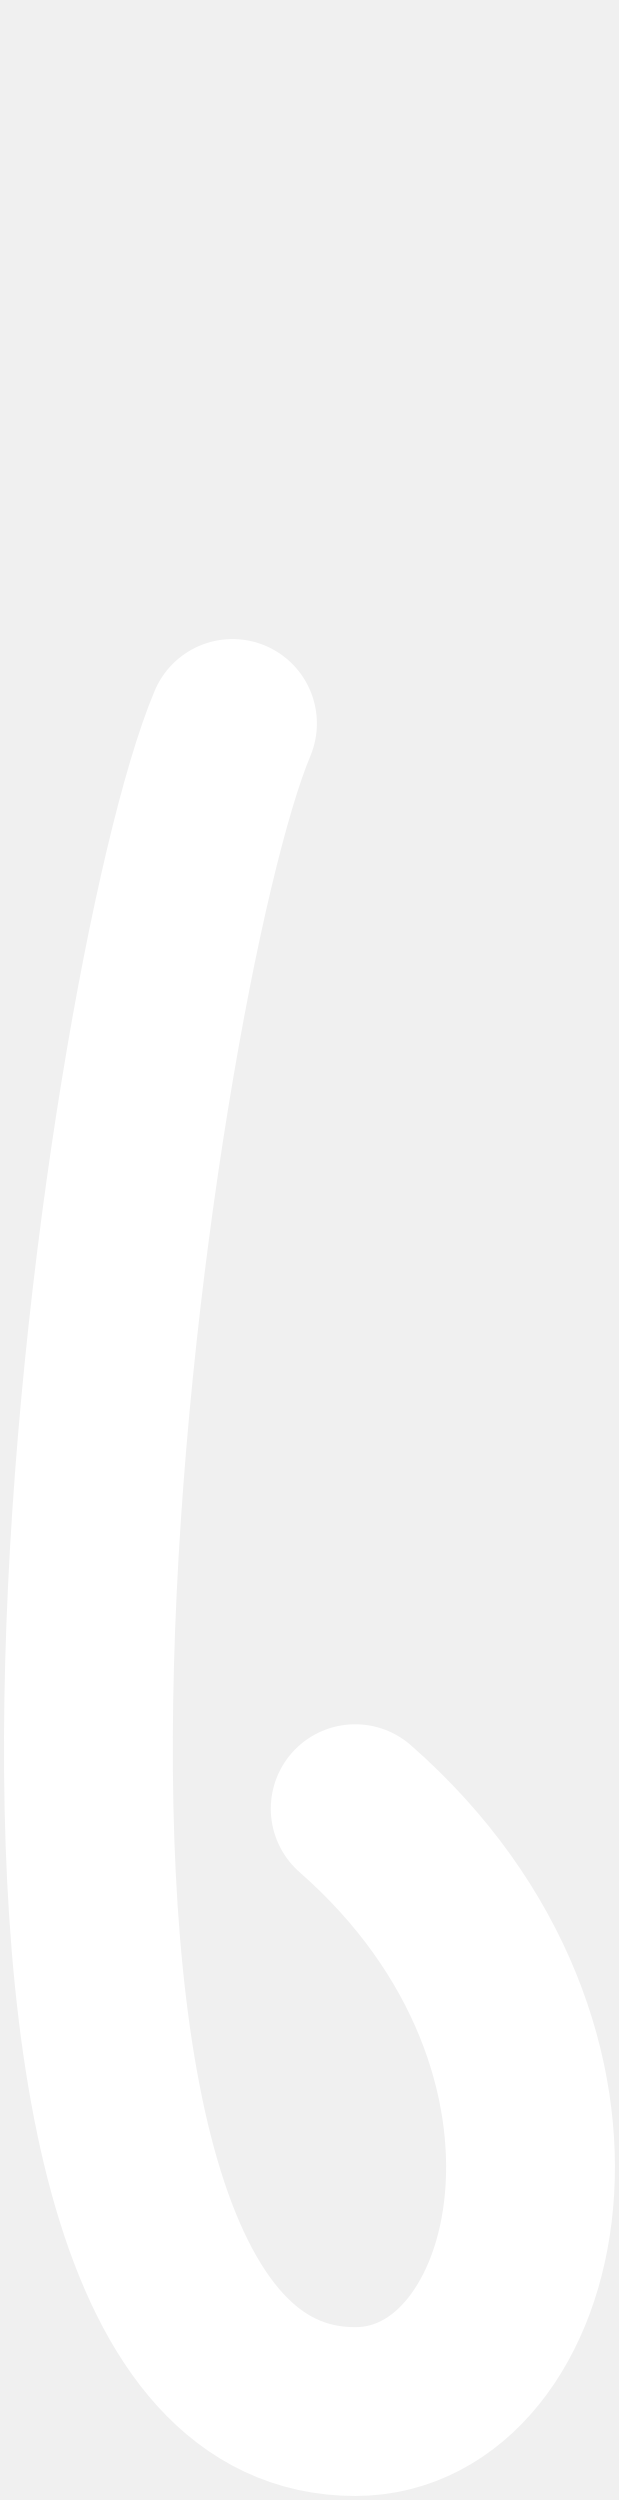
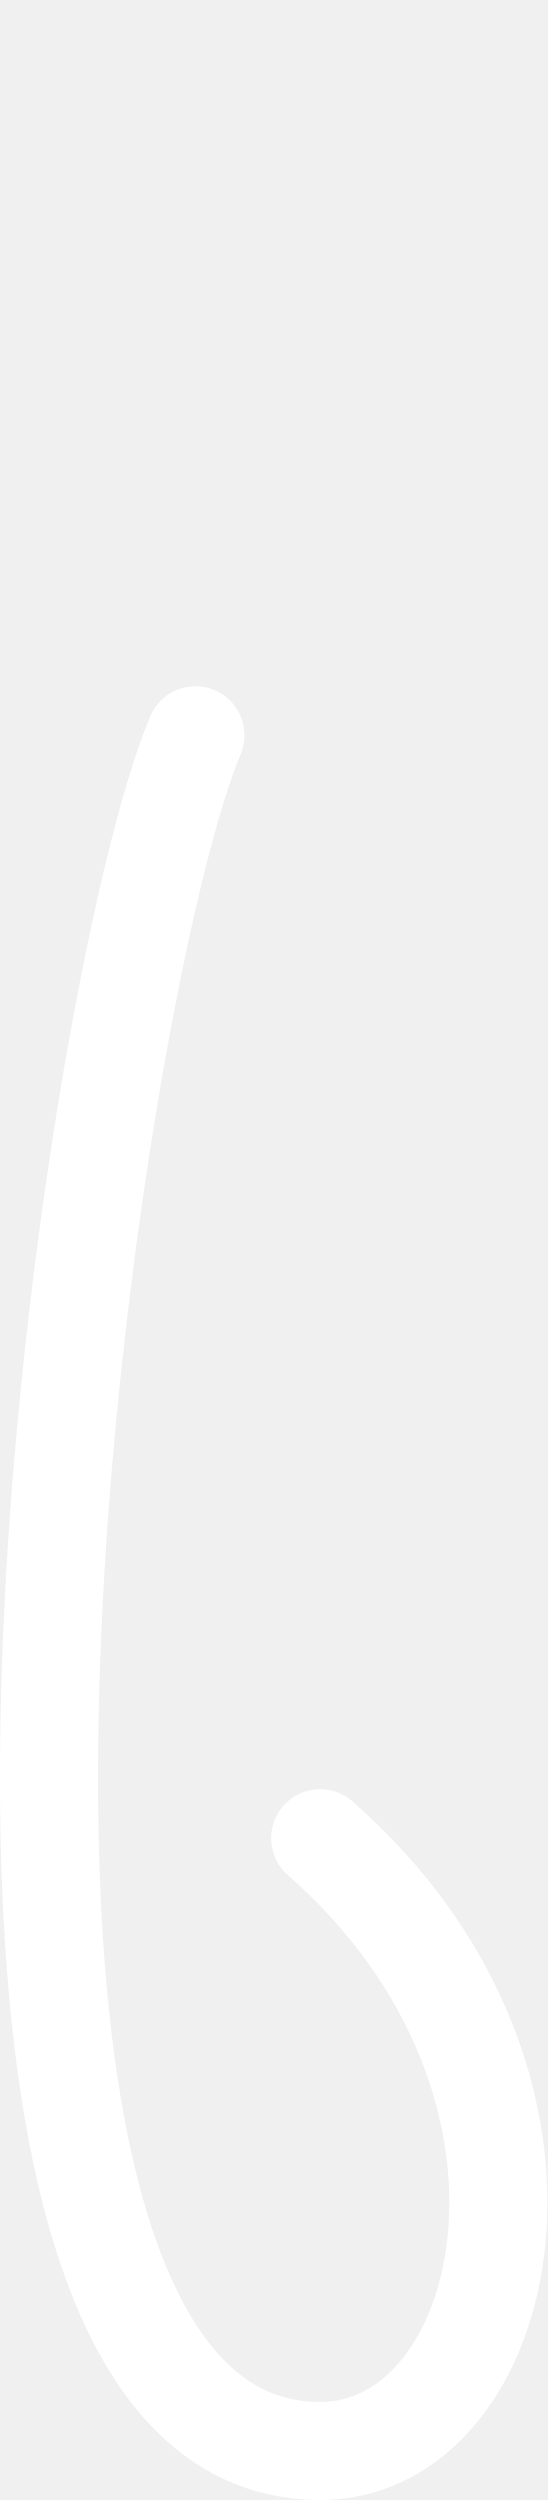
- <svg xmlns="http://www.w3.org/2000/svg" width="77" height="311" viewBox="0 0 77 311" fill="none">
-   <path d="M44.186 225C78.386 255 67.662 300 44.186 300C-10.21 300 15.562 121.717 28.922 90" stroke="white" stroke-width="21" stroke-linecap="round" />
+ <svg xmlns="http://www.w3.org/2000/svg" width="67" height="306" viewBox="0 0 67 306" fill="none">
+   <path d="M39.186 225C73.386 255 62.661 300 39.186 300C-15.21 300 10.562 121.717 23.922 90" stroke="white" stroke-width="12" stroke-linecap="round" />
</svg>
